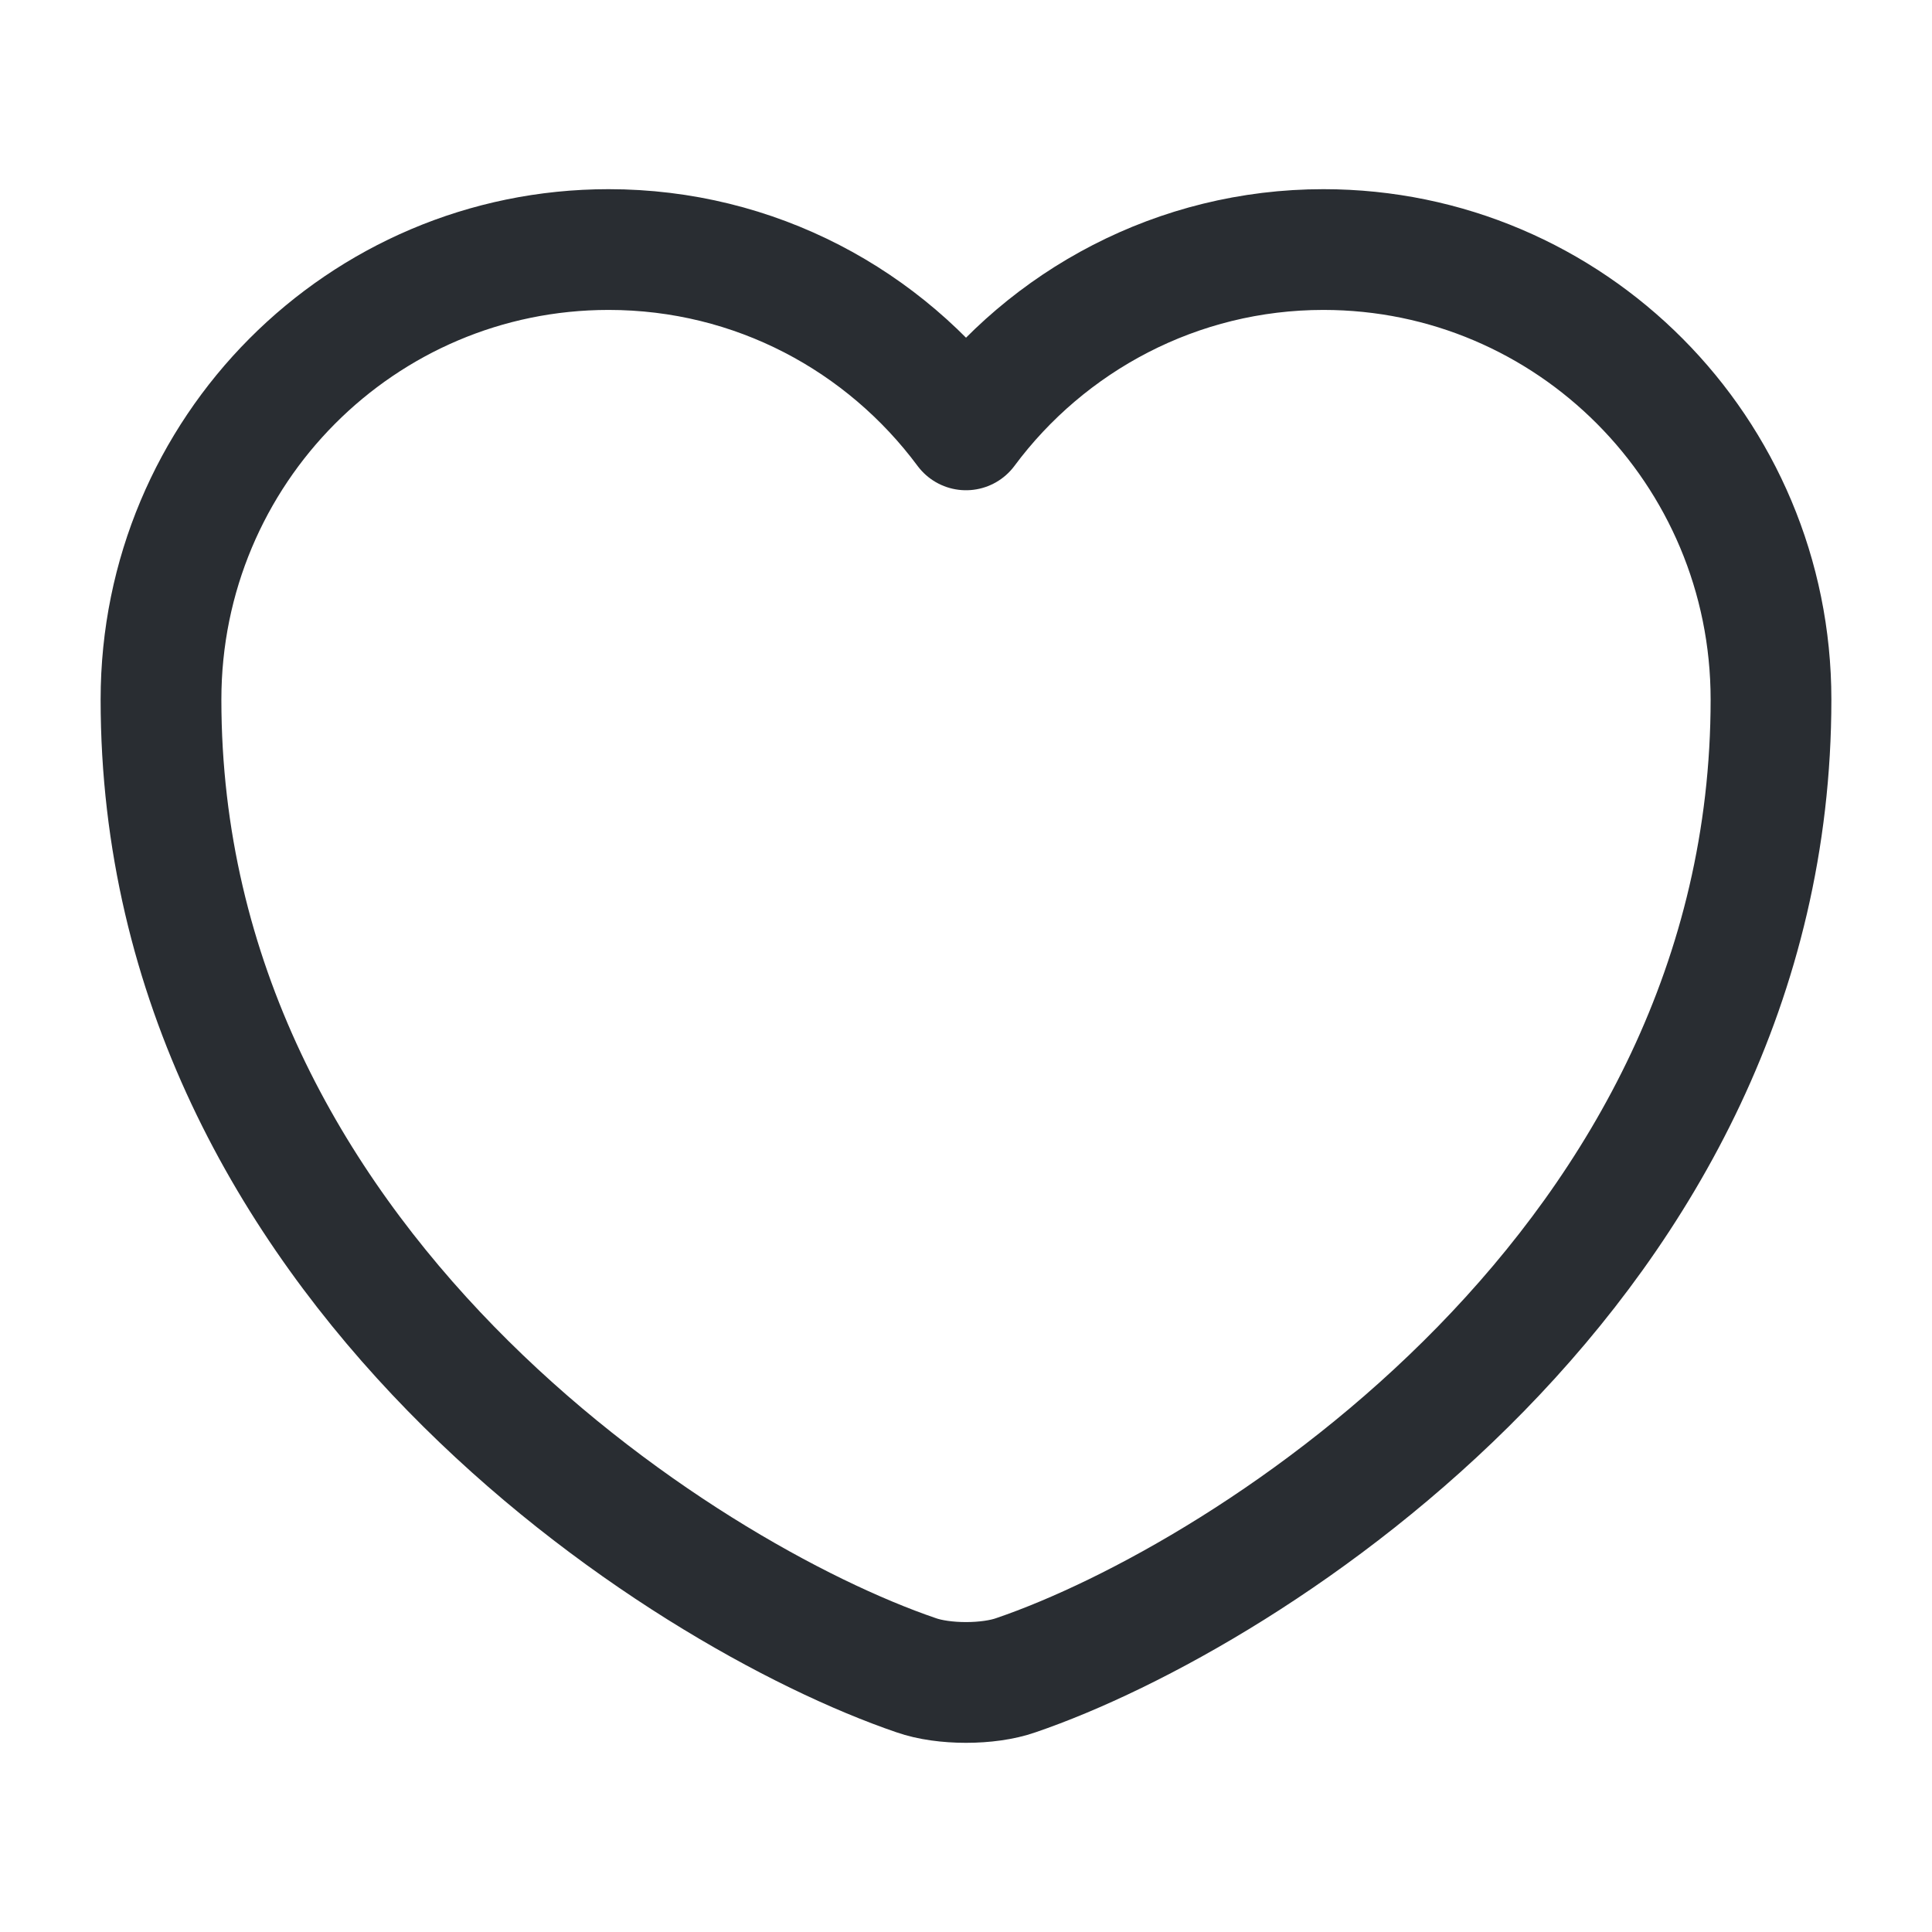
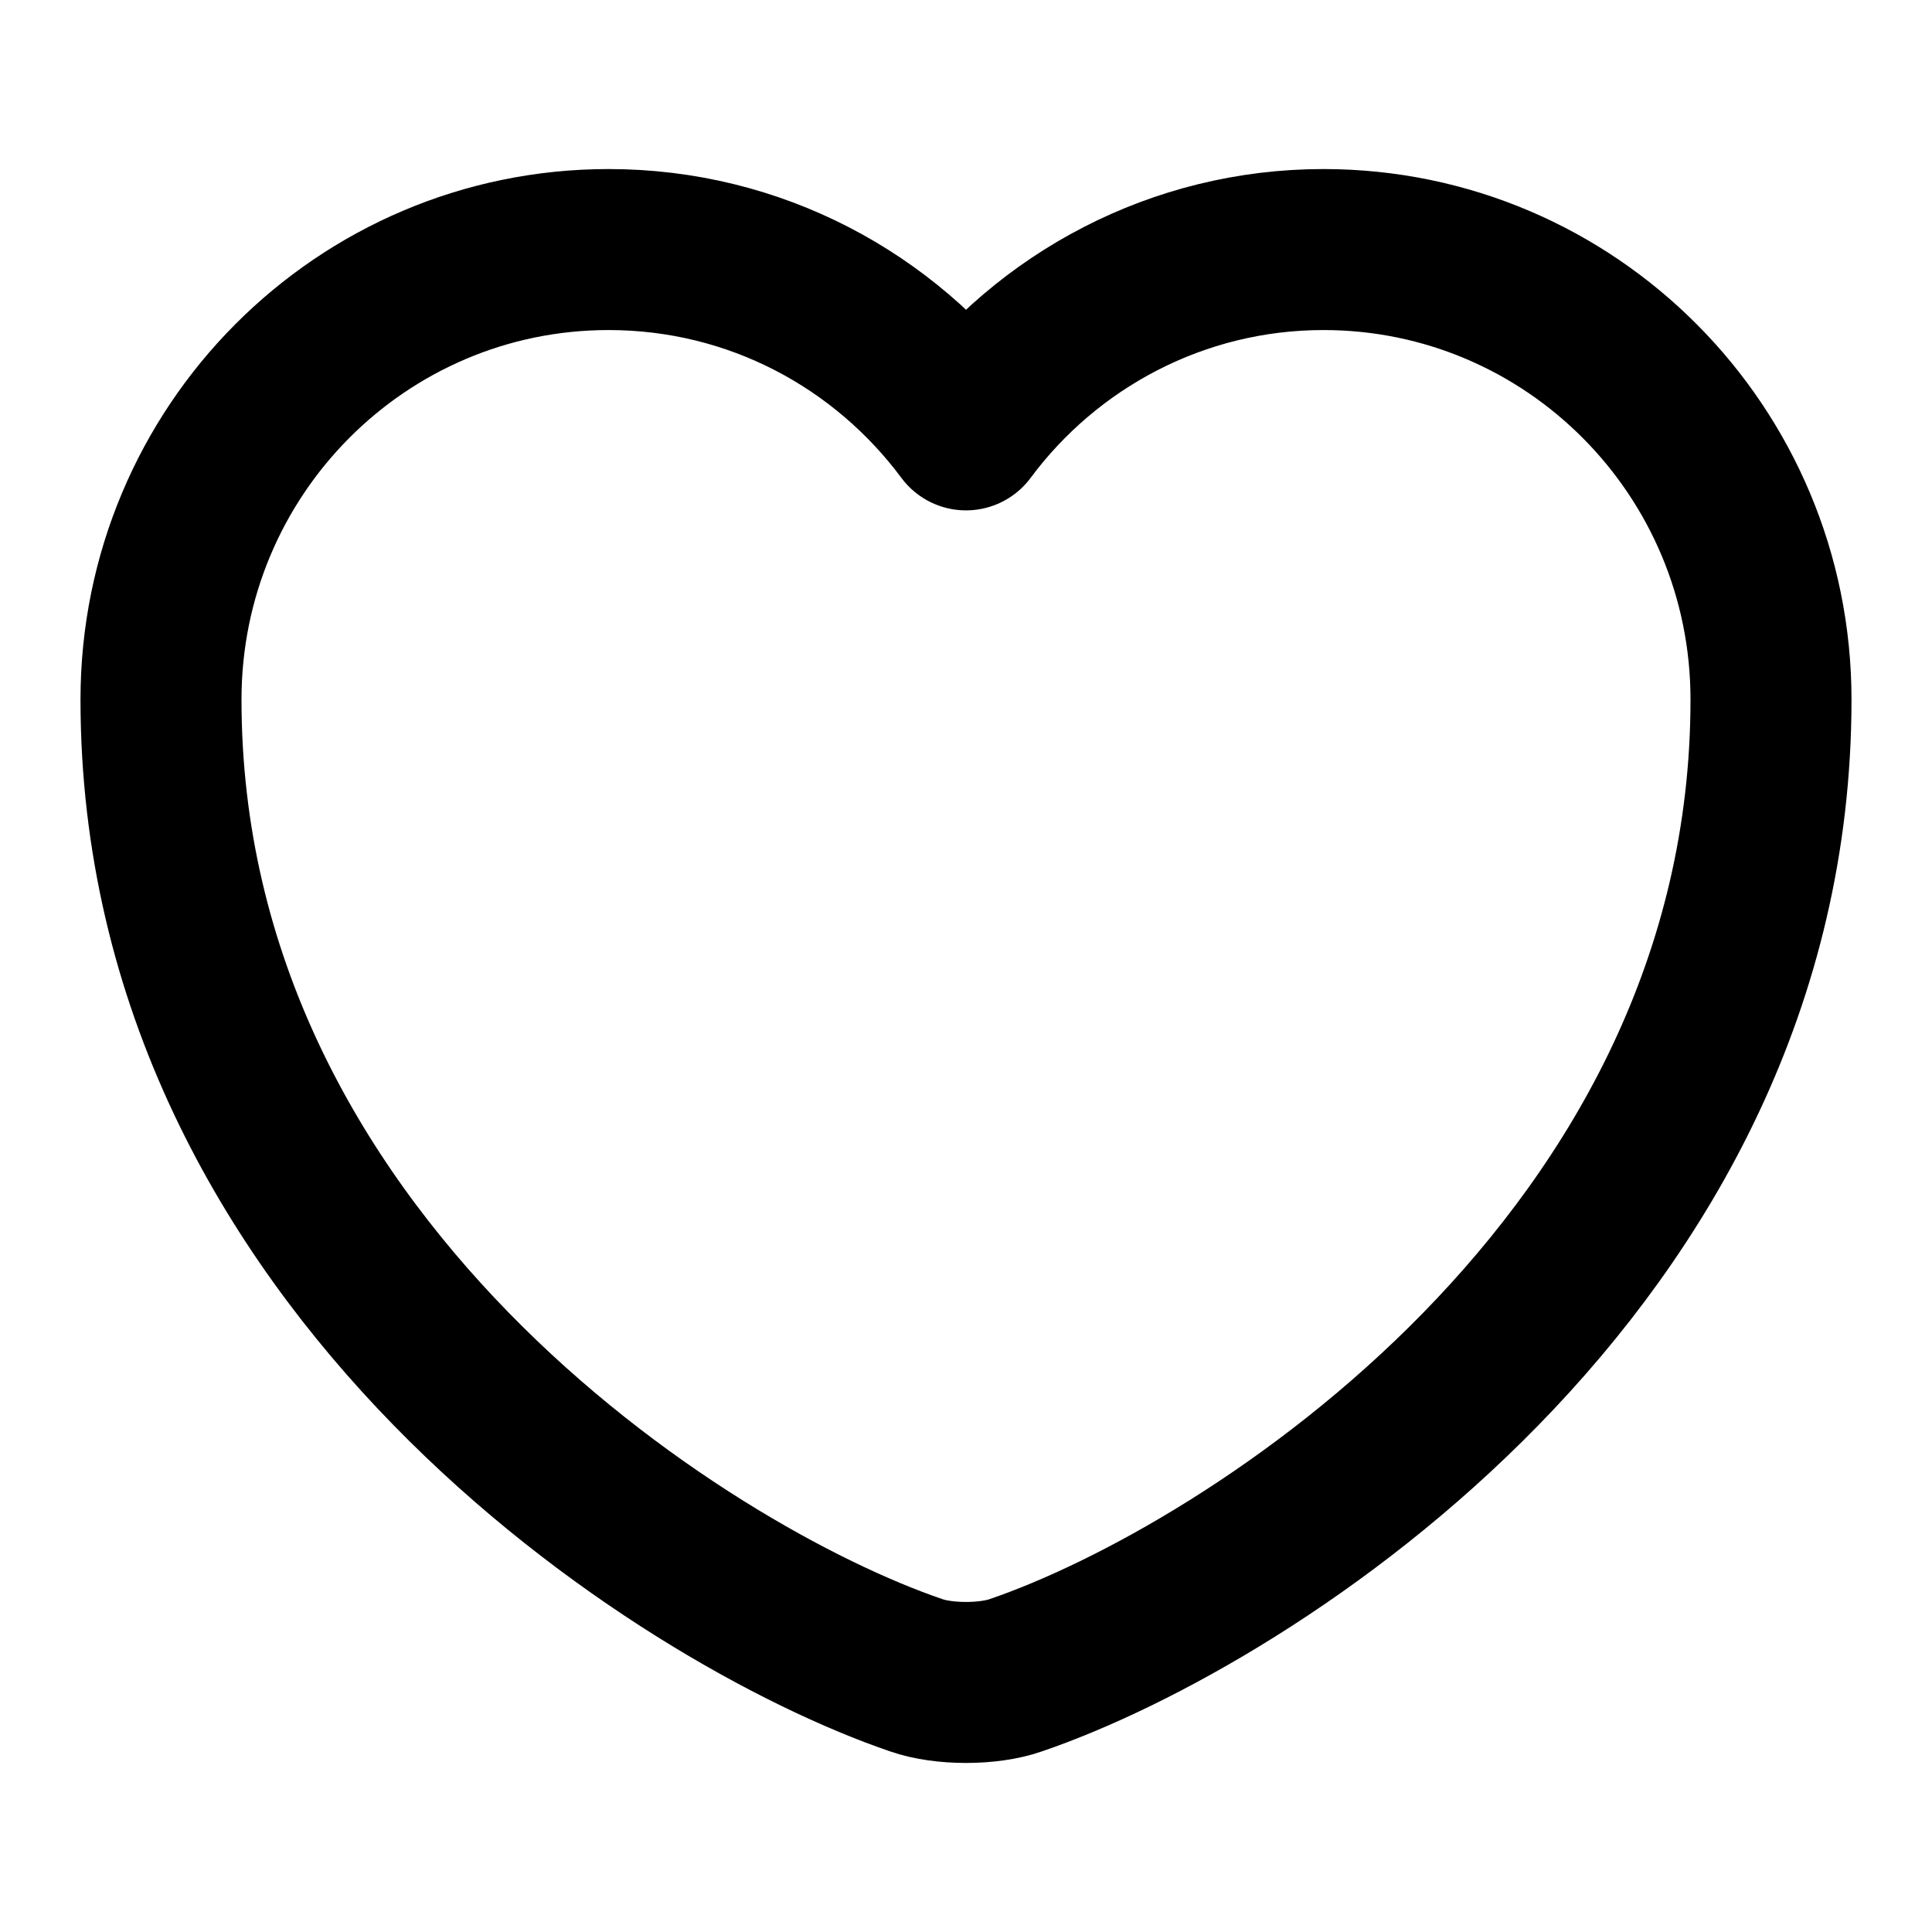
- <svg xmlns="http://www.w3.org/2000/svg" width="800px" height="800px" viewBox="0 0 24 24" fill="none">
-   <path d="M12.62 20.81C12.28 20.93 11.72 20.93 11.38 20.81C8.48 19.82 2 15.69 2 8.69C2 5.6 4.49 3.1 7.56 3.1C9.38 3.1 10.99 3.98 12 5.34C13.01 3.98 14.63 3.1 16.44 3.1C19.51 3.1 22 5.6 22 8.69C22 15.69 15.52 19.82 12.62 20.81Z" stroke="#292D32" stroke-width="1.5" stroke-linecap="round" stroke-linejoin="round" />
+ <svg xmlns="http://www.w3.org/2000/svg" stroke-width="20px" stroke="black" viewBox="0 0 24 24" fill="none">
+   <path d="M12.62 20.81C12.28 20.93 11.72 20.93 11.38 20.81C8.48 19.82 2 15.69 2 8.69C2 5.6 4.49 3.1 7.56 3.1C9.38 3.1 10.99 3.98 12 5.34C13.01 3.98 14.63 3.1 16.44 3.1C19.51 3.1 22 5.6 22 8.69C22 15.69 15.52 19.82 12.62 20.81Z" stroke="#000" stroke-width="2" stroke-linecap="round" stroke-linejoin="round" />
</svg>
